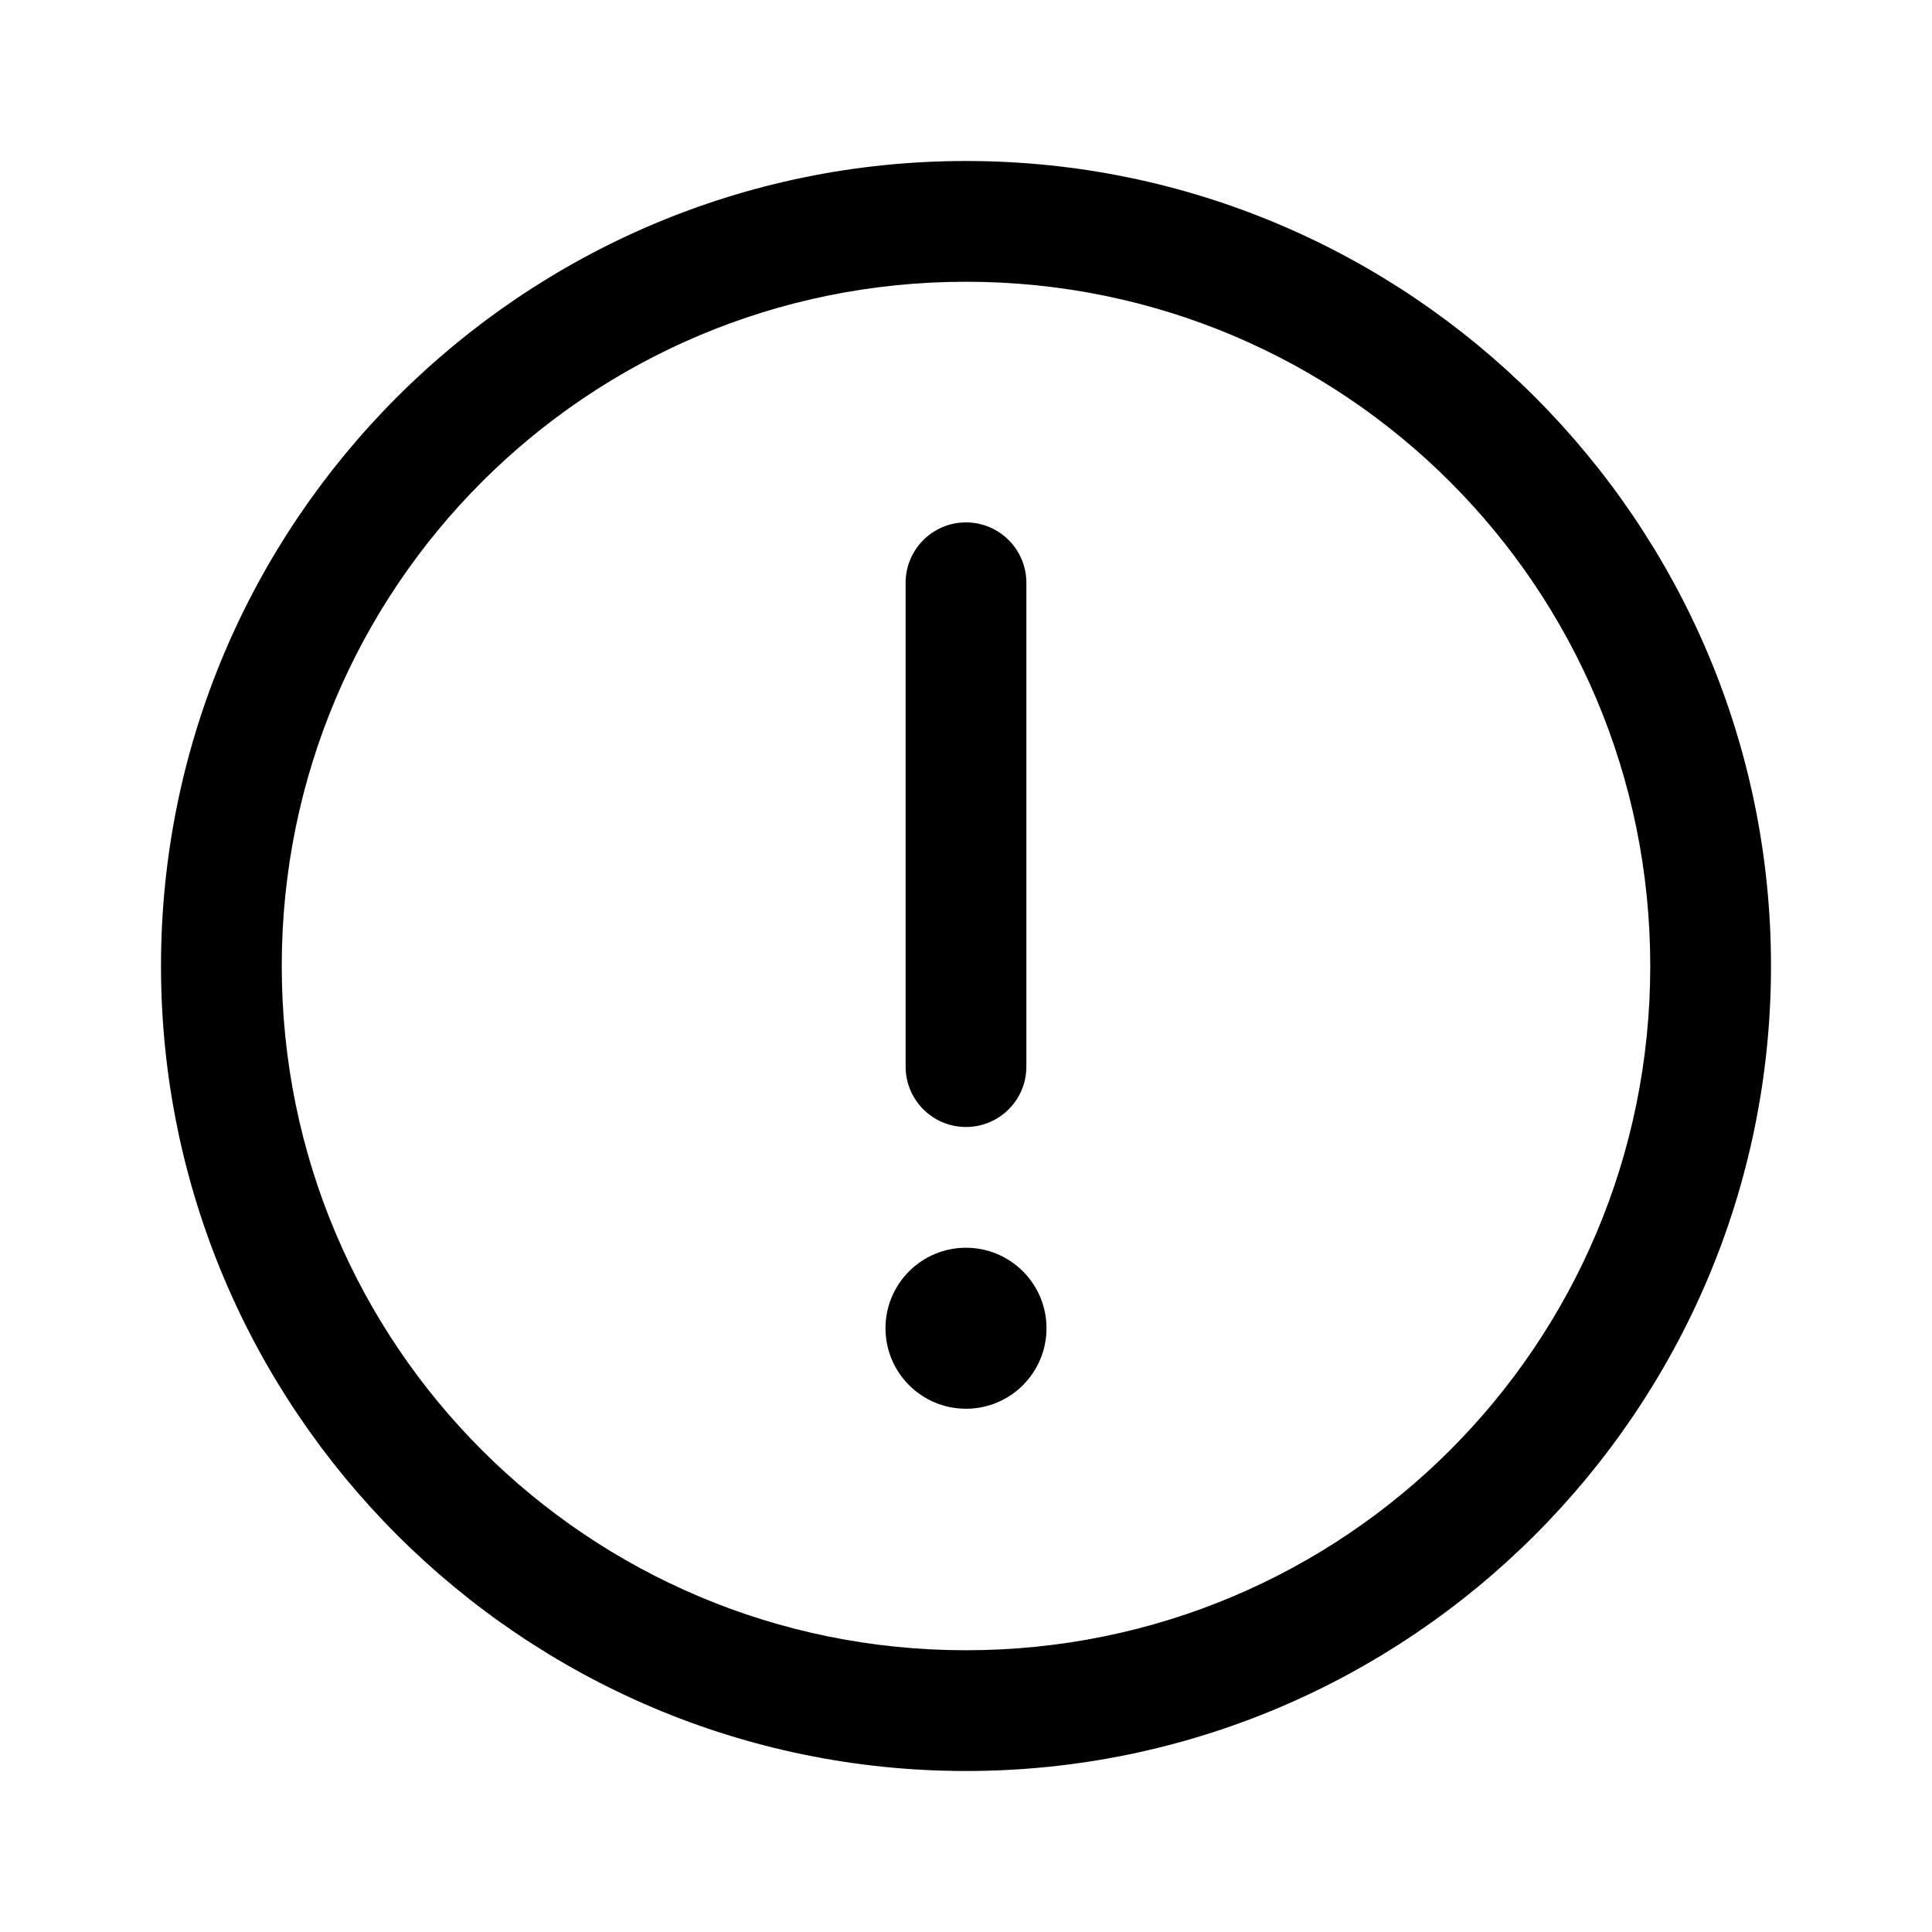
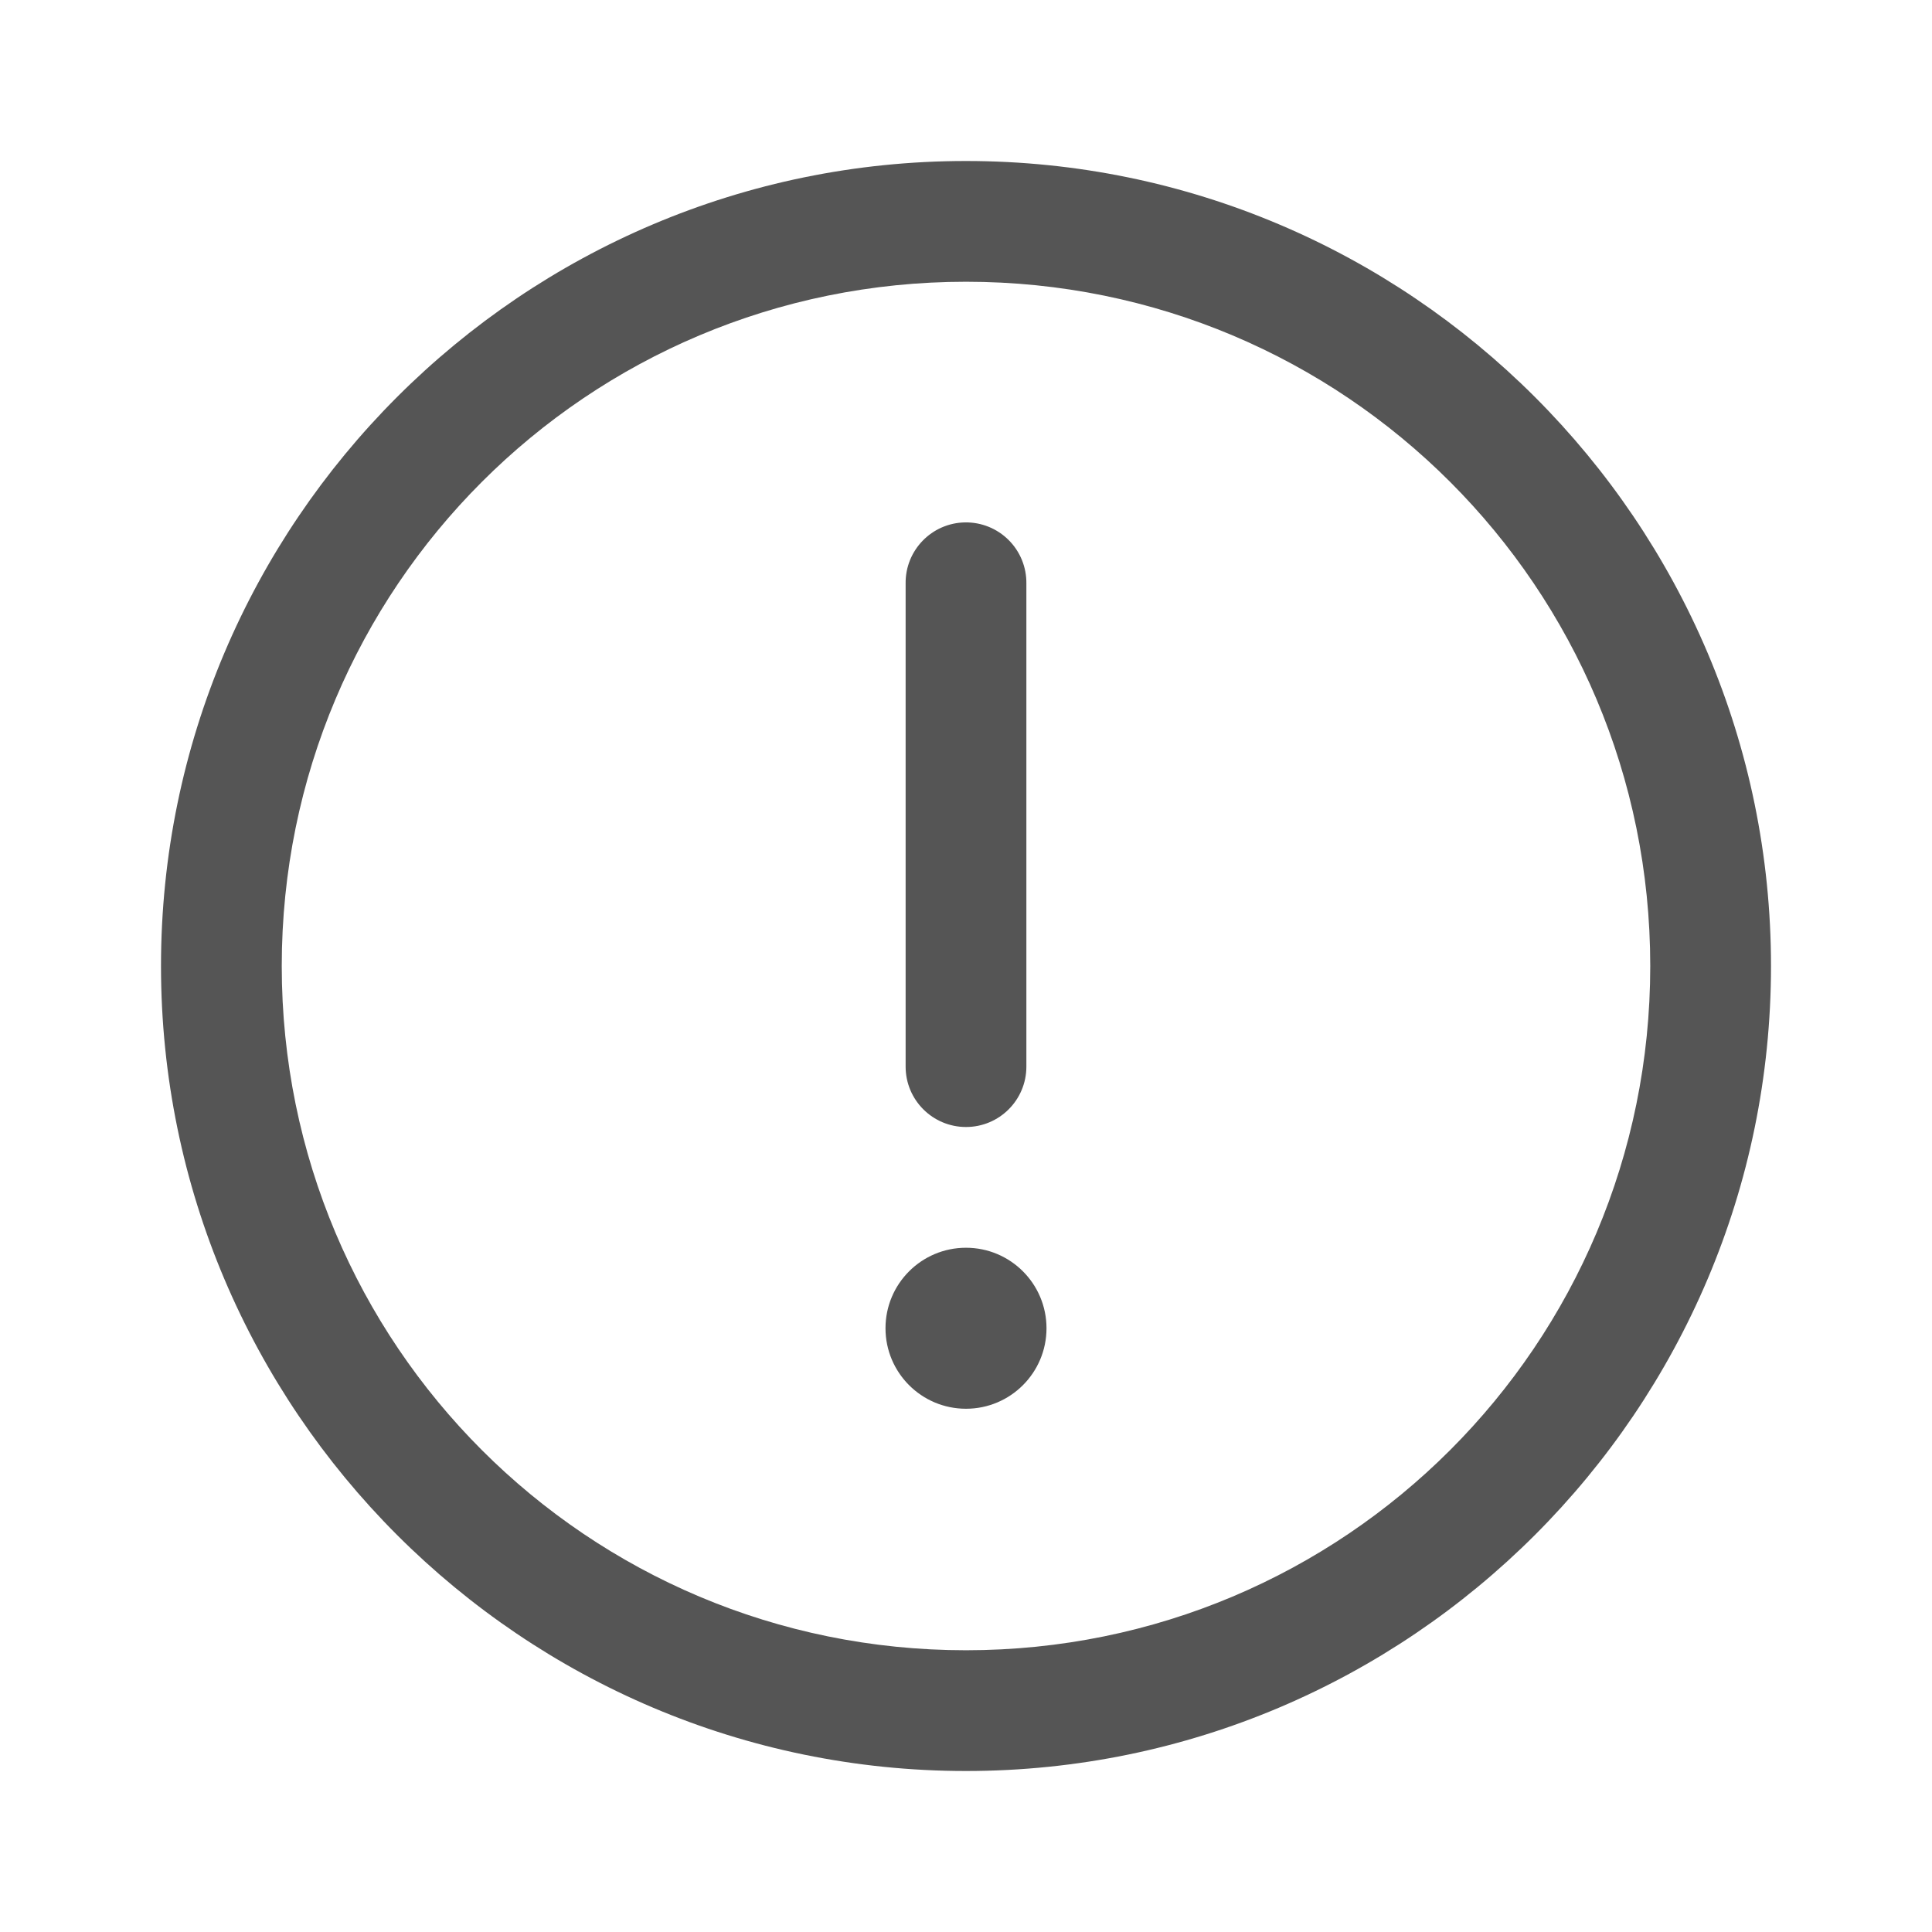
- <svg xmlns="http://www.w3.org/2000/svg" viewBox="0 0 48 48">
-   <path d="M24 4C12.972 4 4 12.972 4 24C4 35.028 12.972 44 24 44C35.028 44 44 35.028 44 24C44 12.972 35.028 4 24 4 z M 24 7C33.407 7 41 14.593 41 24C41 33.407 33.407 41 24 41C14.593 41 7 33.407 7 24C7 14.593 14.593 7 24 7 z M 23.977 12.979 A 1.5 1.5 0 0 0 22.5 14.5L22.5 26.5 A 1.5 1.5 0 1 0 25.5 26.5L25.5 14.5 A 1.5 1.5 0 0 0 23.977 12.979 z M 24 31 A 2 2 0 0 0 24 35 A 2 2 0 0 0 24 31 z" />
+ <svg xmlns="http://www.w3.org/2000/svg" viewBox="0 0 48 48" fill="#555555">
+   <path d="M24 4C12.972 4 4 12.972 4 24C4 35.028 12.972 44 24 44C35.028 44 44 35.028 44 24C44 12.972 35.028 4 24 4 z M 24 7C33.407 7 41 14.593 41 24C41 33.407 33.407 41 24 41C14.593 41 7 33.407 7 24C7 14.593 14.593 7 24 7 z M 23.977 12.979 A 1.5 1.5 0 0 0 22.5 14.5L22.5 26.5 A 1.5 1.5 0 1 0 25.5 26.5L25.5 14.5 A 1.5 1.5 0 0 0 23.977 12.979 z M 24 31 A 2 2 0 0 0 24 35 A 2 2 0 0 0 24 31 z" fill="#555555" />
</svg>
